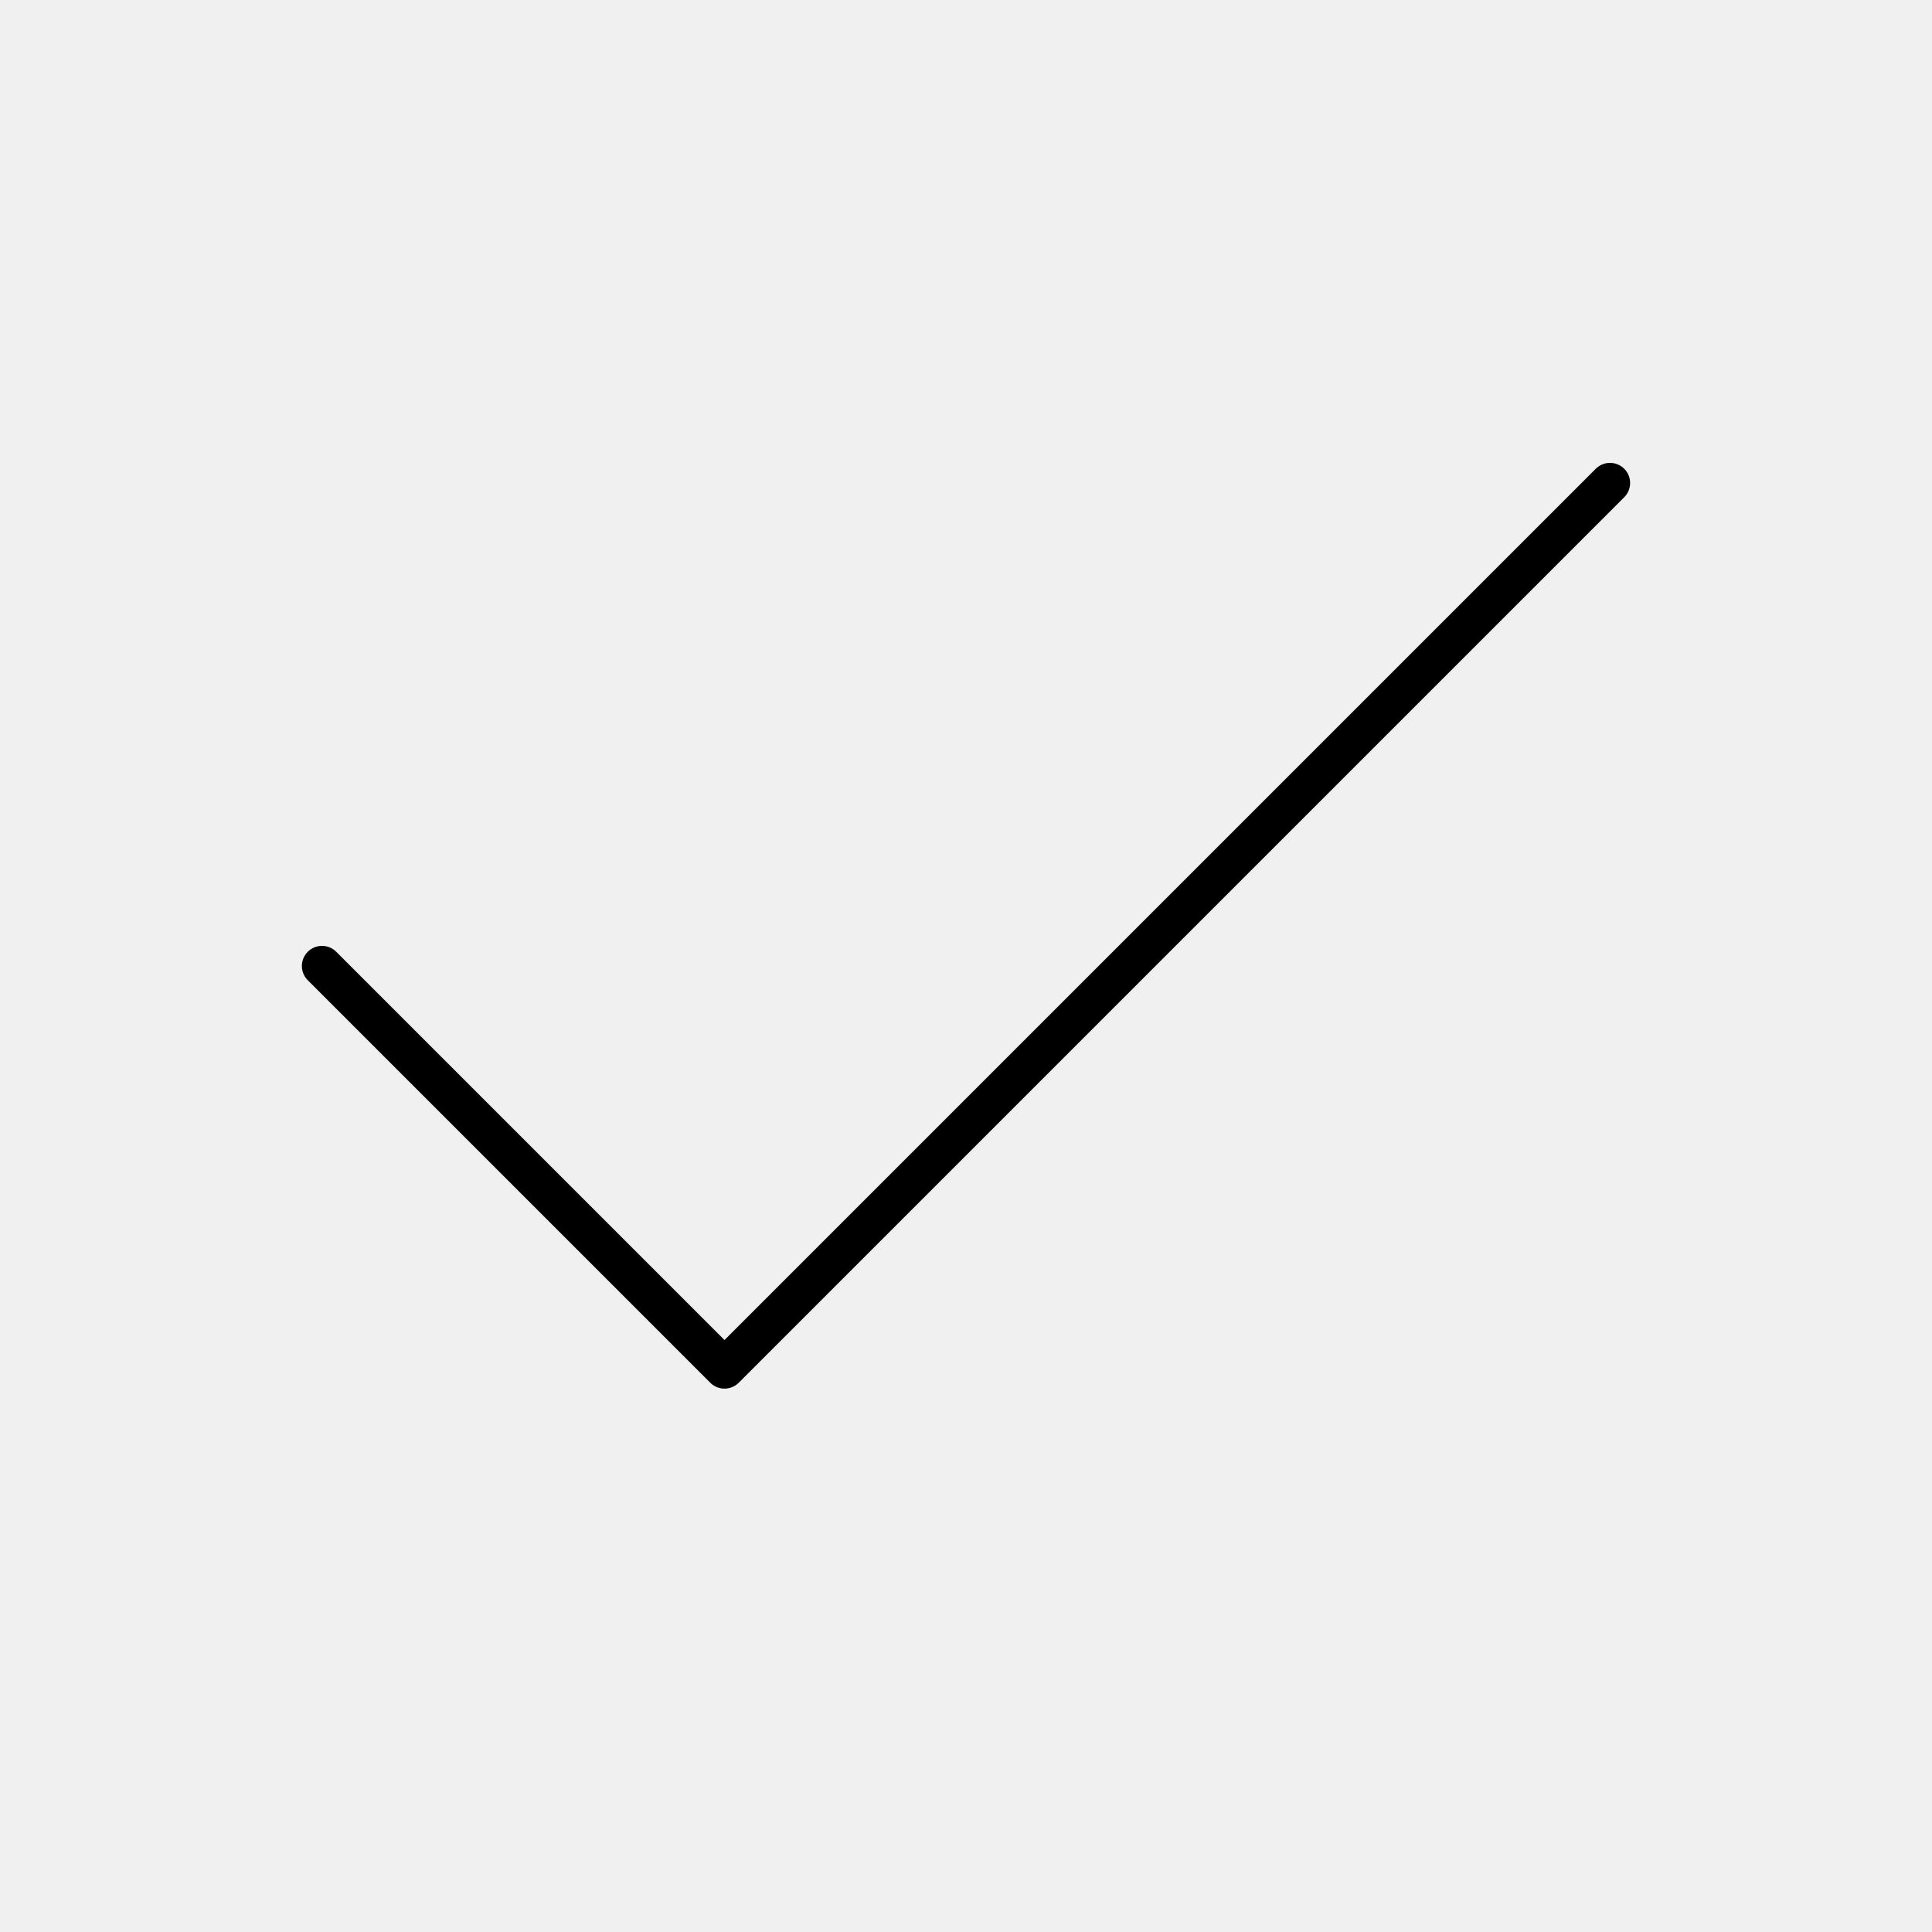
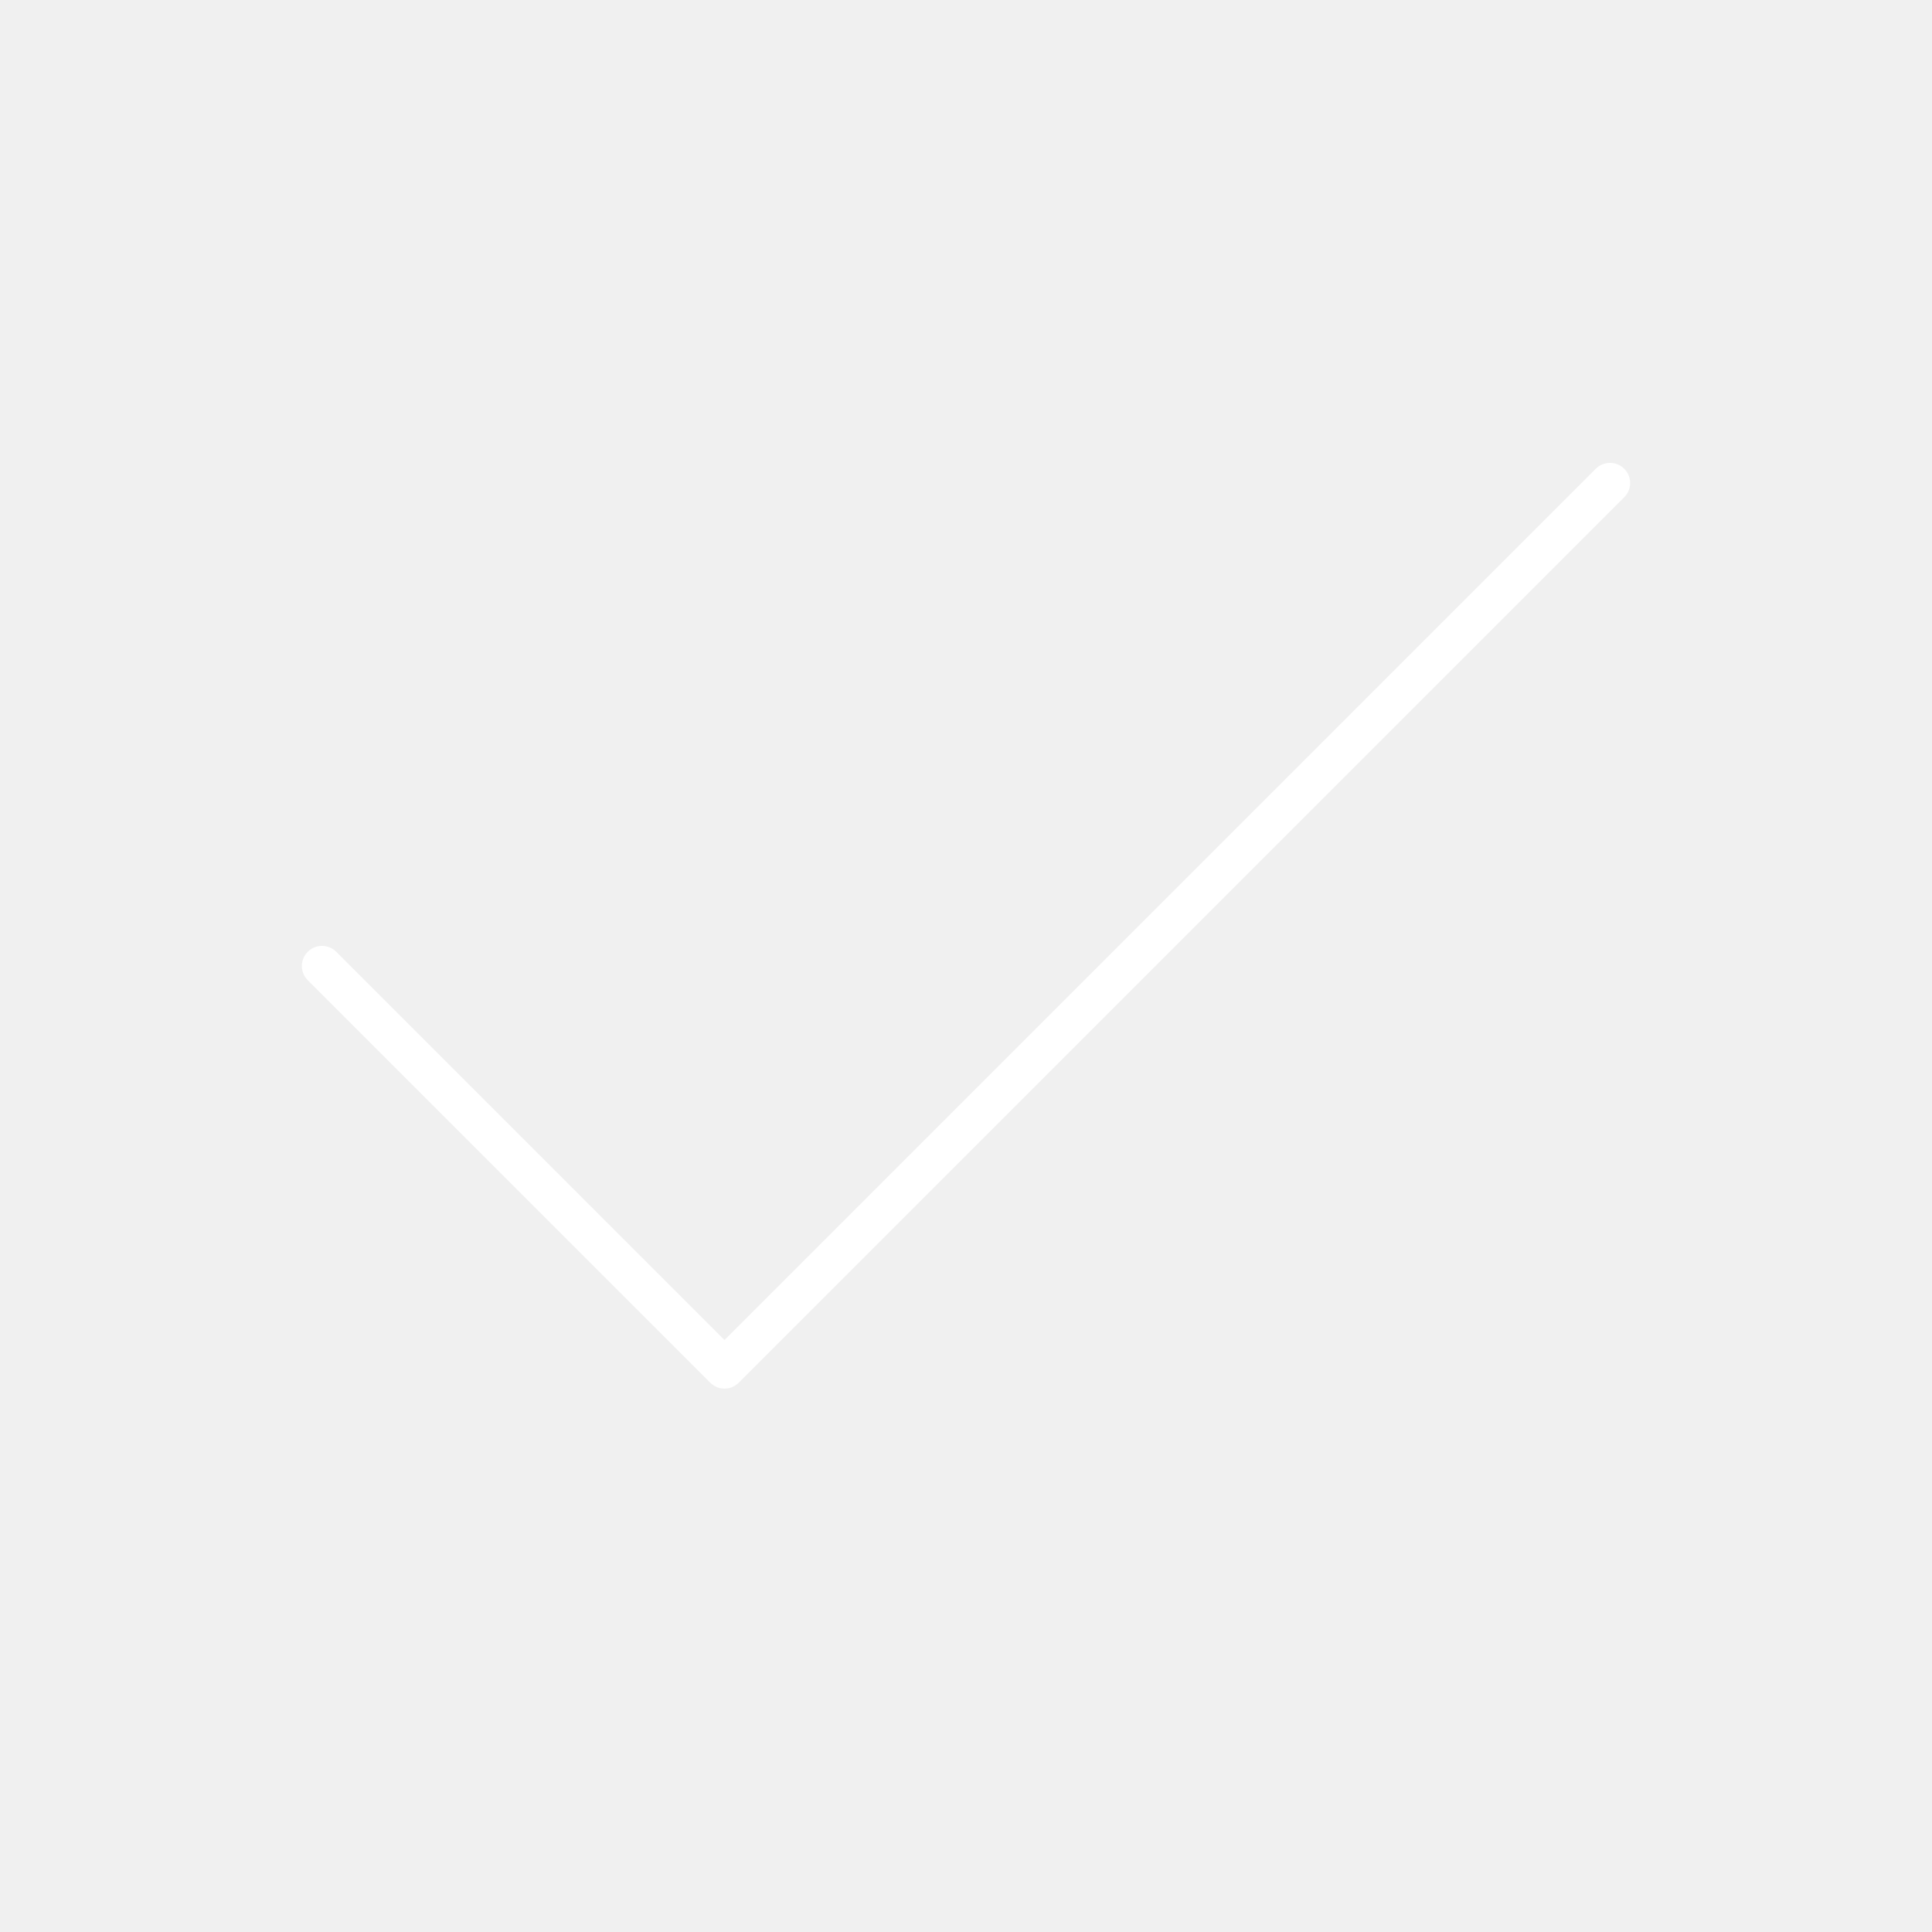
- <svg xmlns="http://www.w3.org/2000/svg" width="24" height="24" viewBox="0 0 24 24" fill="none" stroke="#000" stroke-width="0.5" stroke-linecap="round" stroke-linejoin="round" class="feather feather-check">
+ <svg xmlns="http://www.w3.org/2000/svg" width="24" height="24" viewBox="0 0 24 24" fill="none" stroke="#fff" stroke-width="0.5" stroke-linecap="round" stroke-linejoin="round" class="feather feather-check">
  <polyline points="20 6 9 17 4 12" />
</svg>
